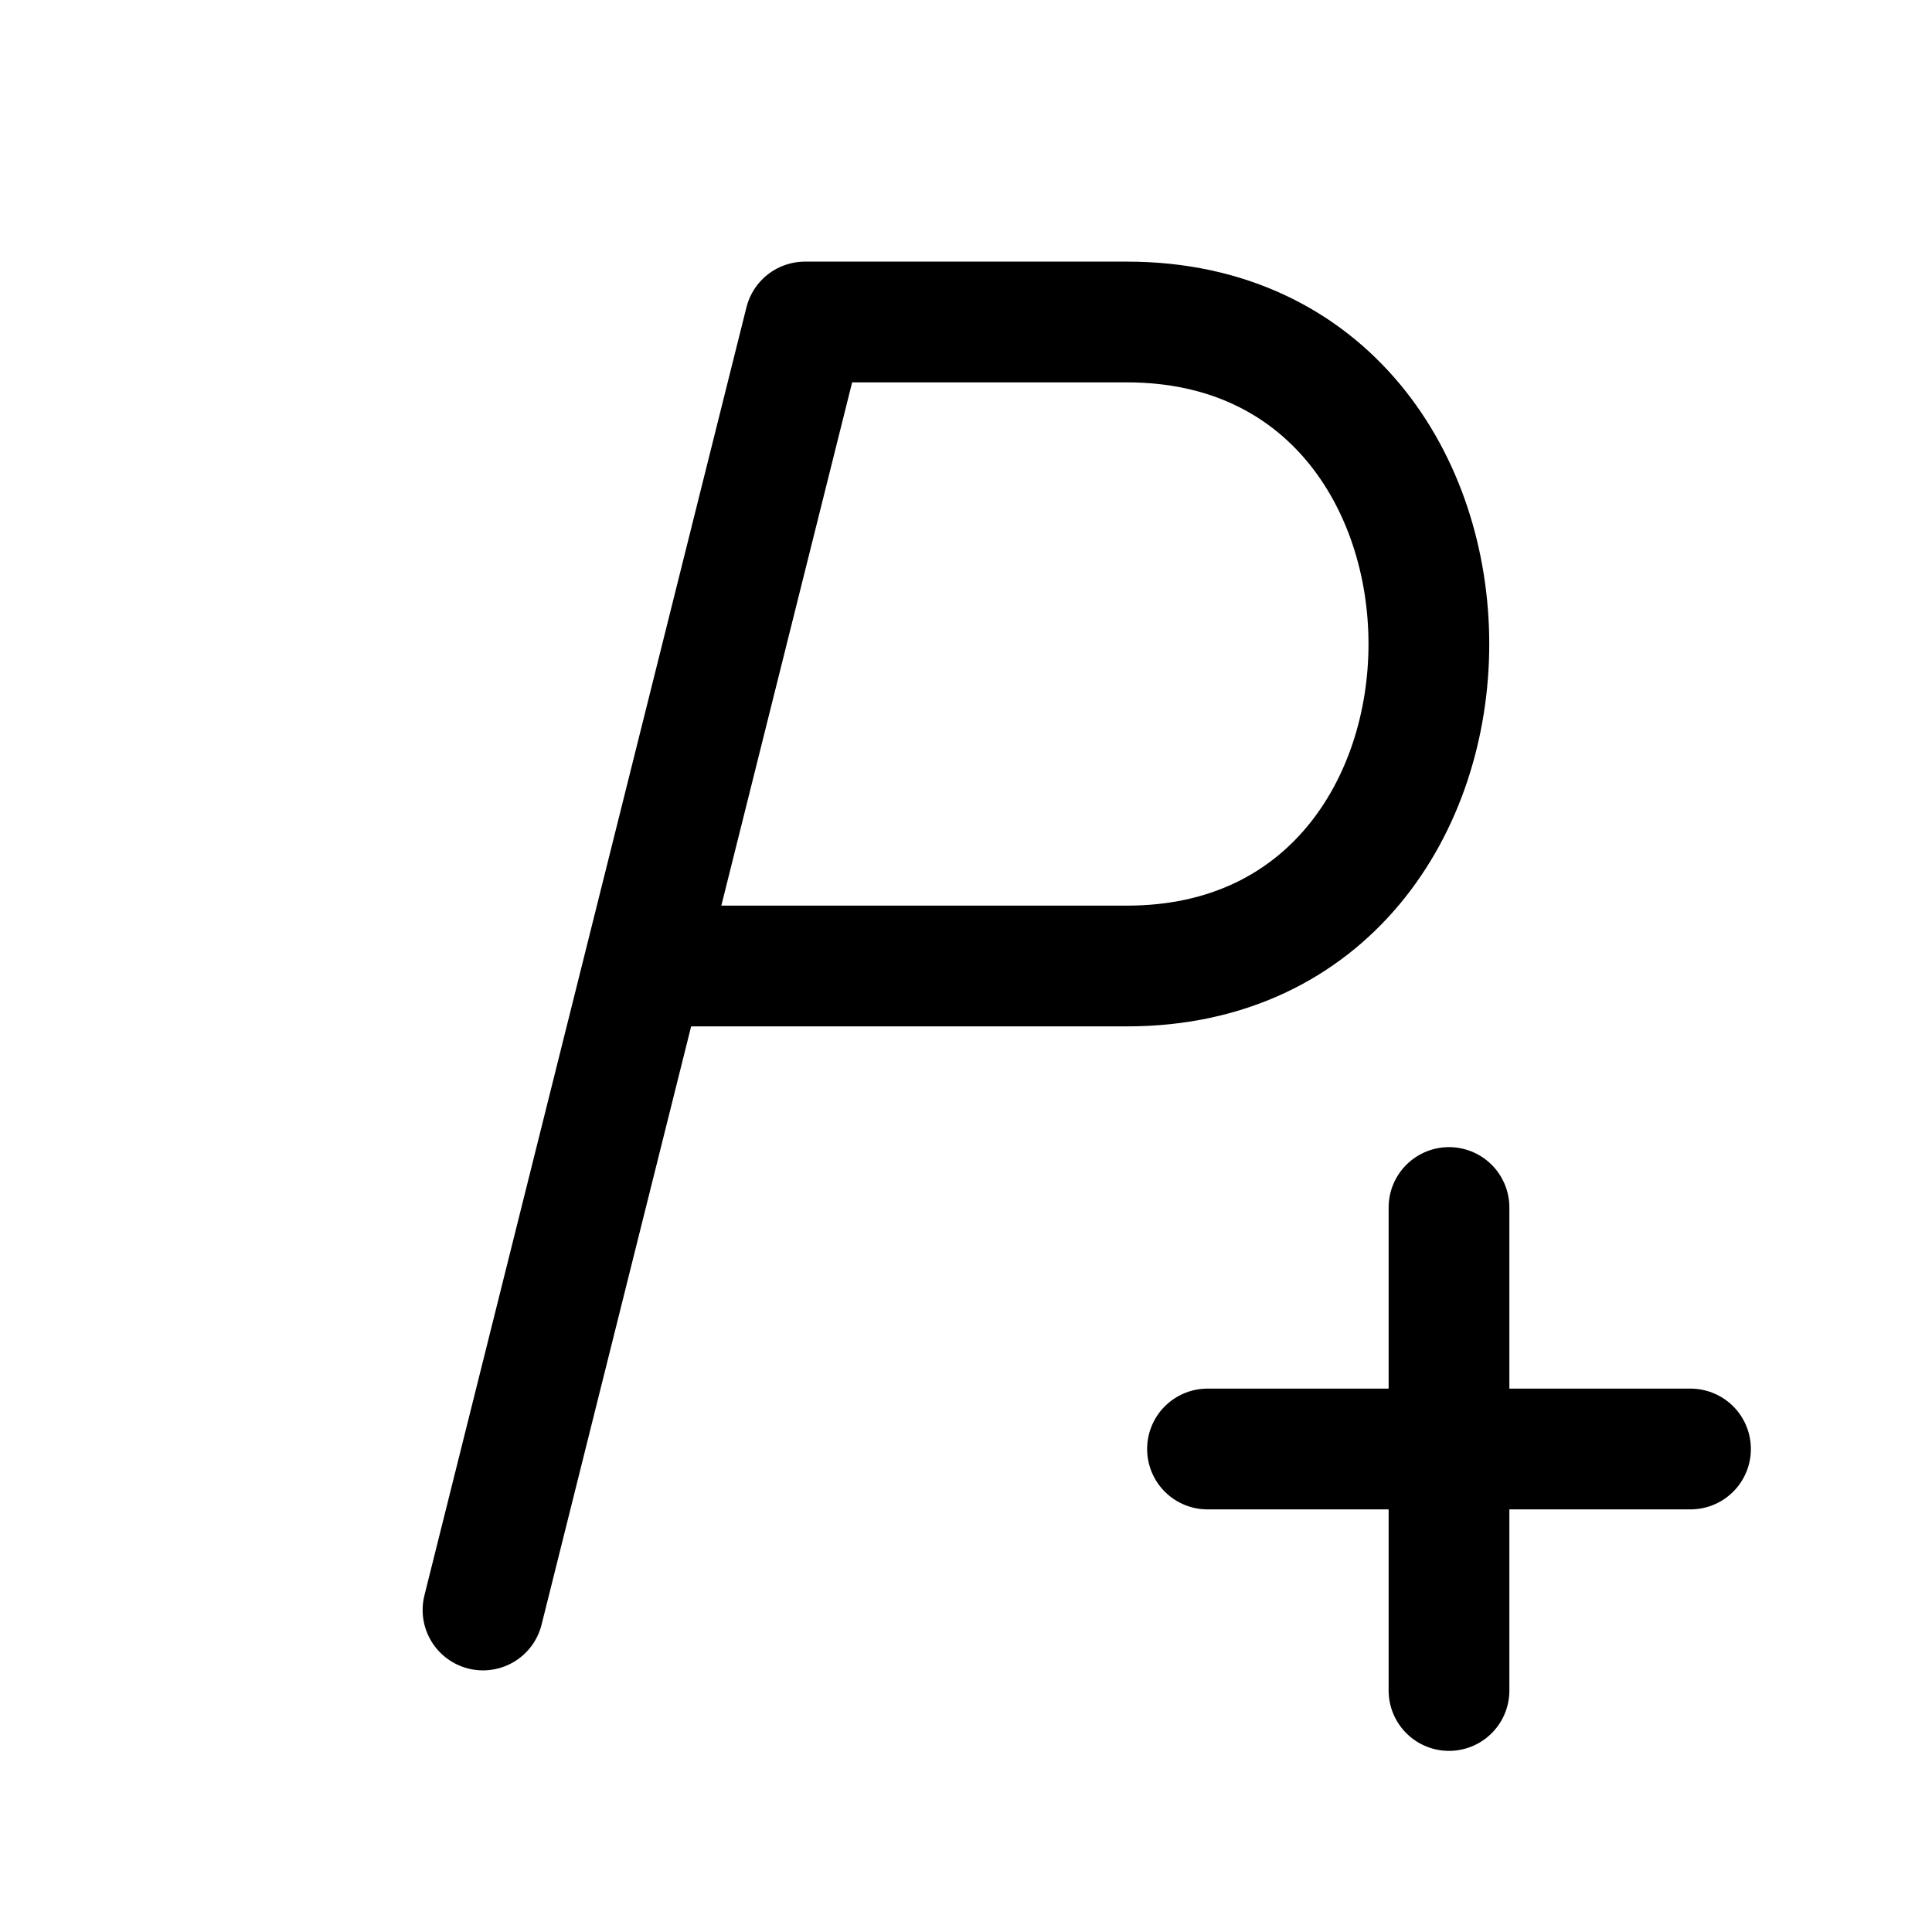
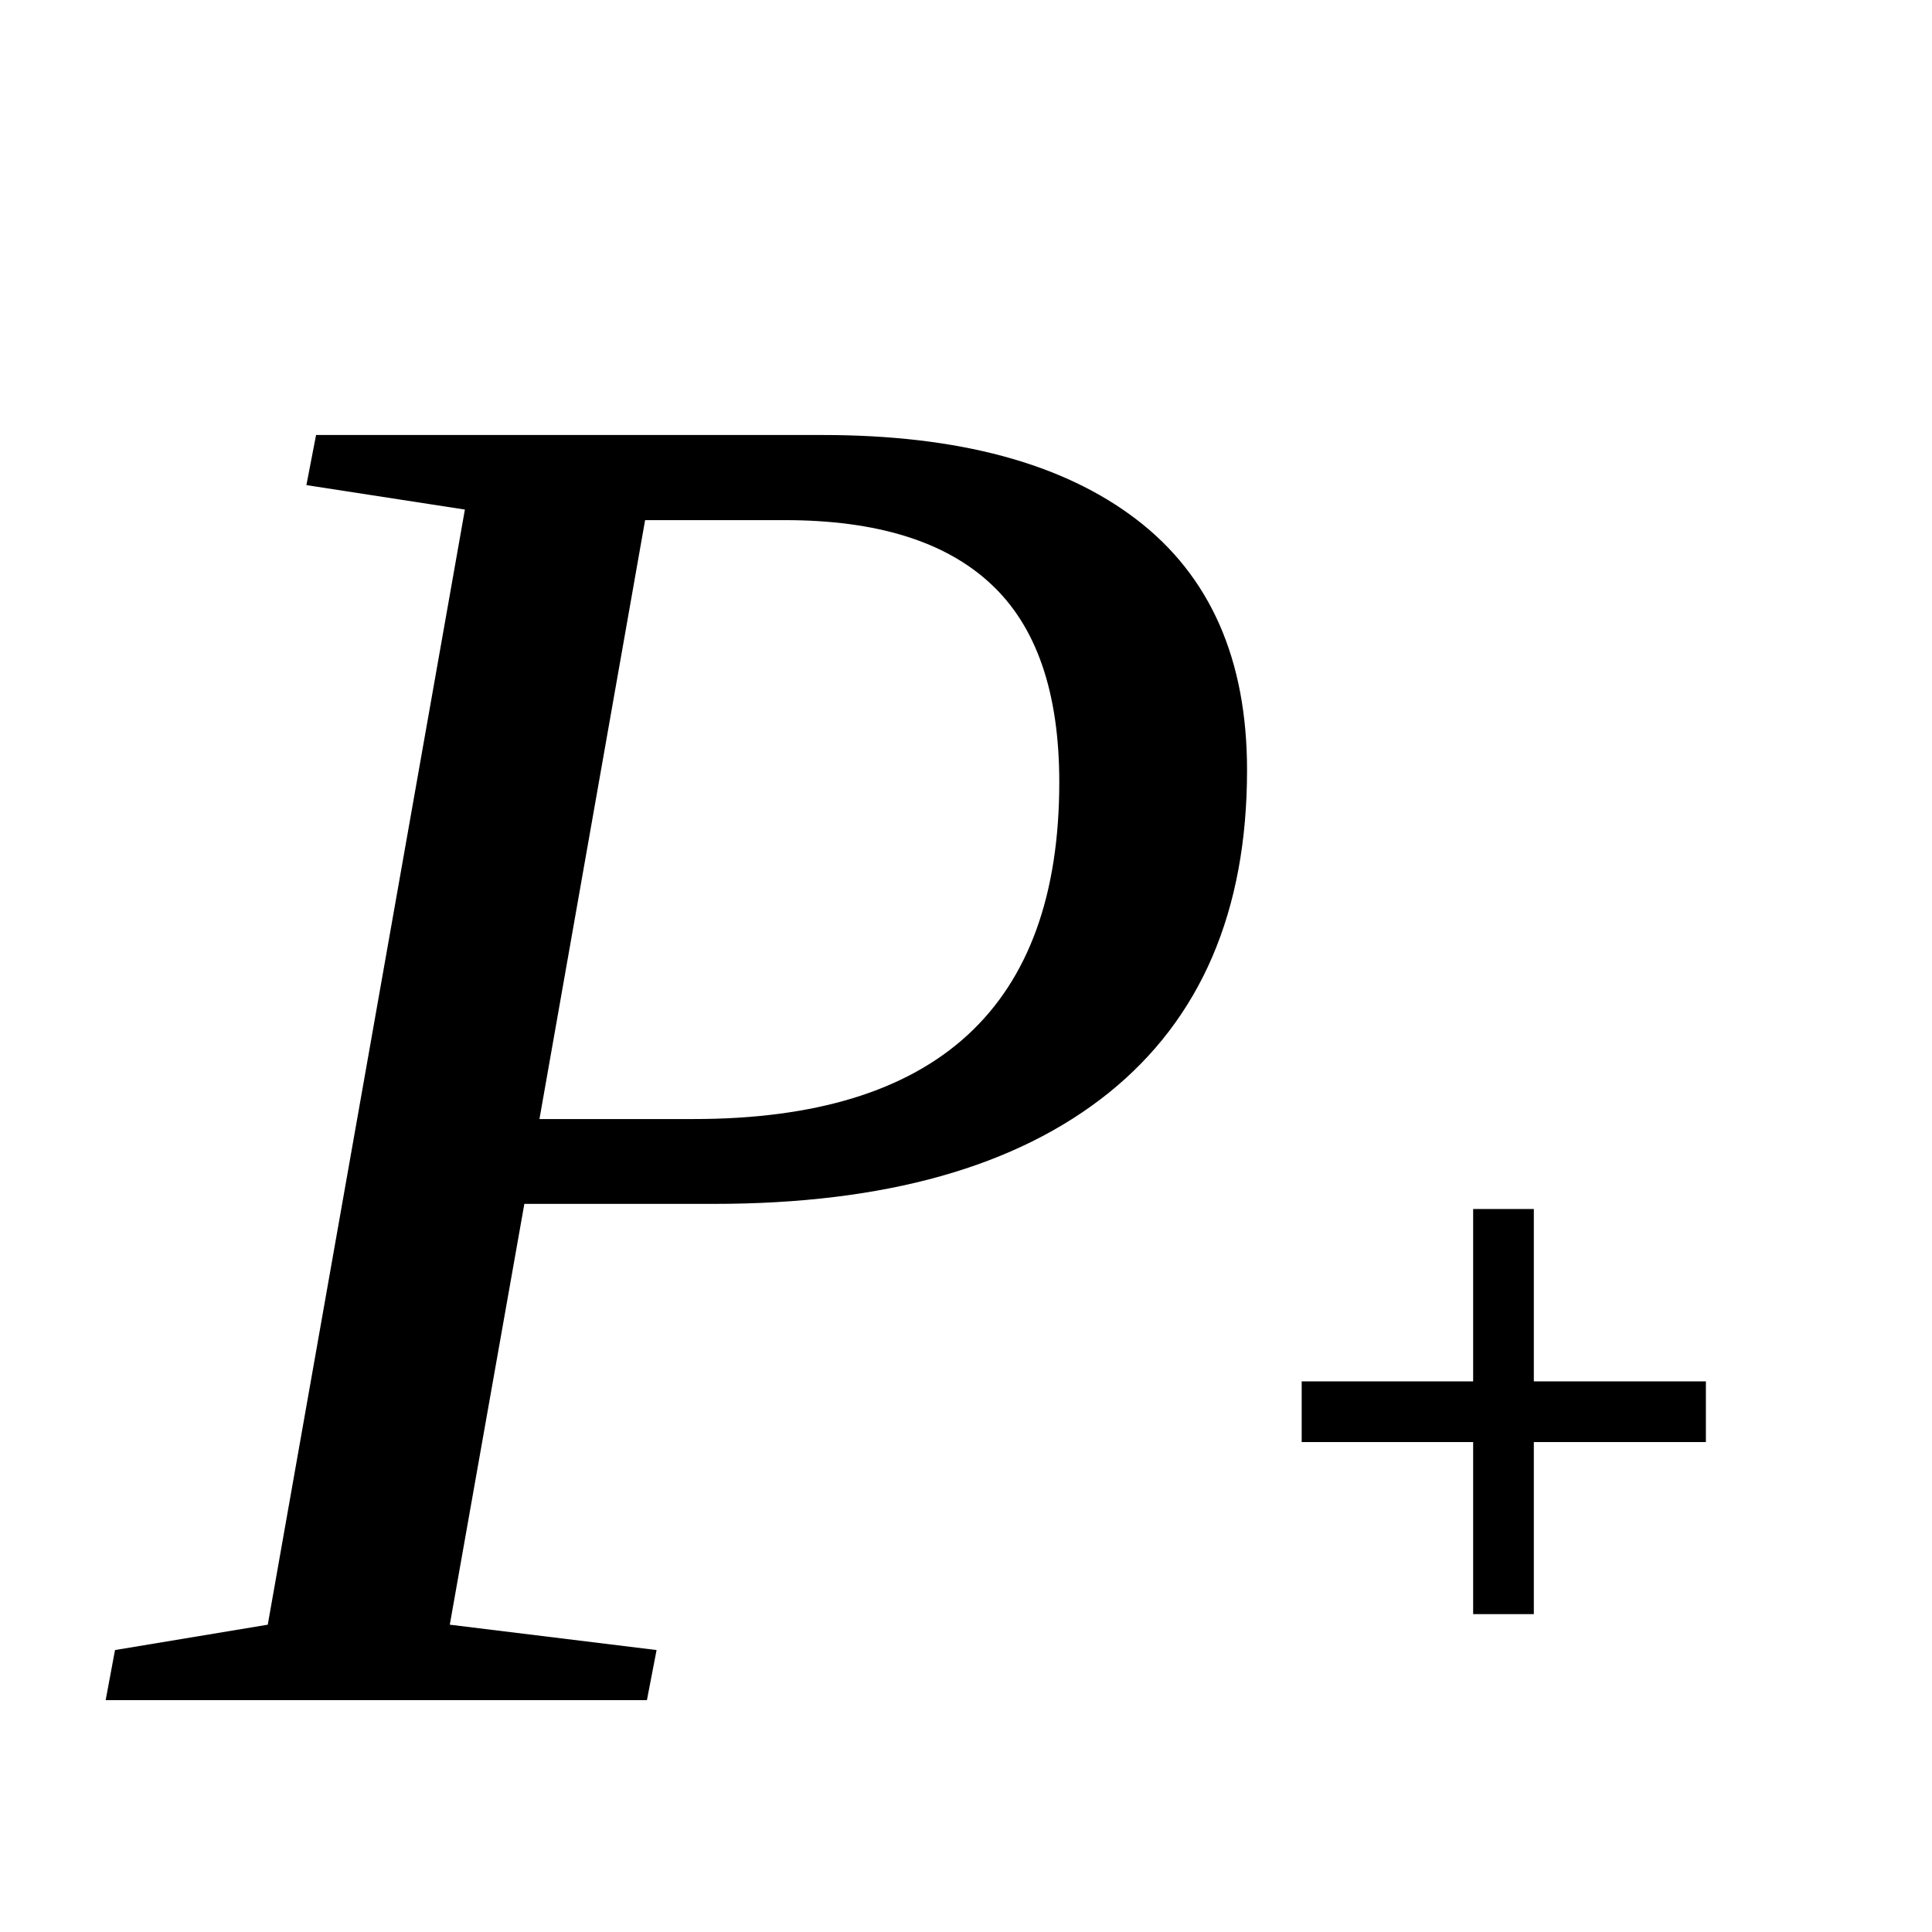
- <svg xmlns="http://www.w3.org/2000/svg" width="24" height="24" viewBox="0 0 24 24" fill="none" stroke="currentColor" role="img" aria-label="PPZ Plus">
-   <path d="M 6 20 L 10 4 H 14 C 19 4, 19 12, 14 12 H 8" stroke-width="1.5" stroke-linecap="round" stroke-linejoin="round" />
-   <path d="M 15 18 H 21 M 18 15 V 21" stroke-width="1.5" stroke-linecap="round" />
+ <svg xmlns="http://www.w3.org/2000/svg" width="100" height="100" viewBox="0 0 100 100">
+   <text fill="currentColor" font-size="100" font-style="italic" x="6" y="88">P</text>
+   <text fill="currentColor" font-size="45" font-style="normal" font-weight="bold" x="65" y="88">+</text>
</svg>
